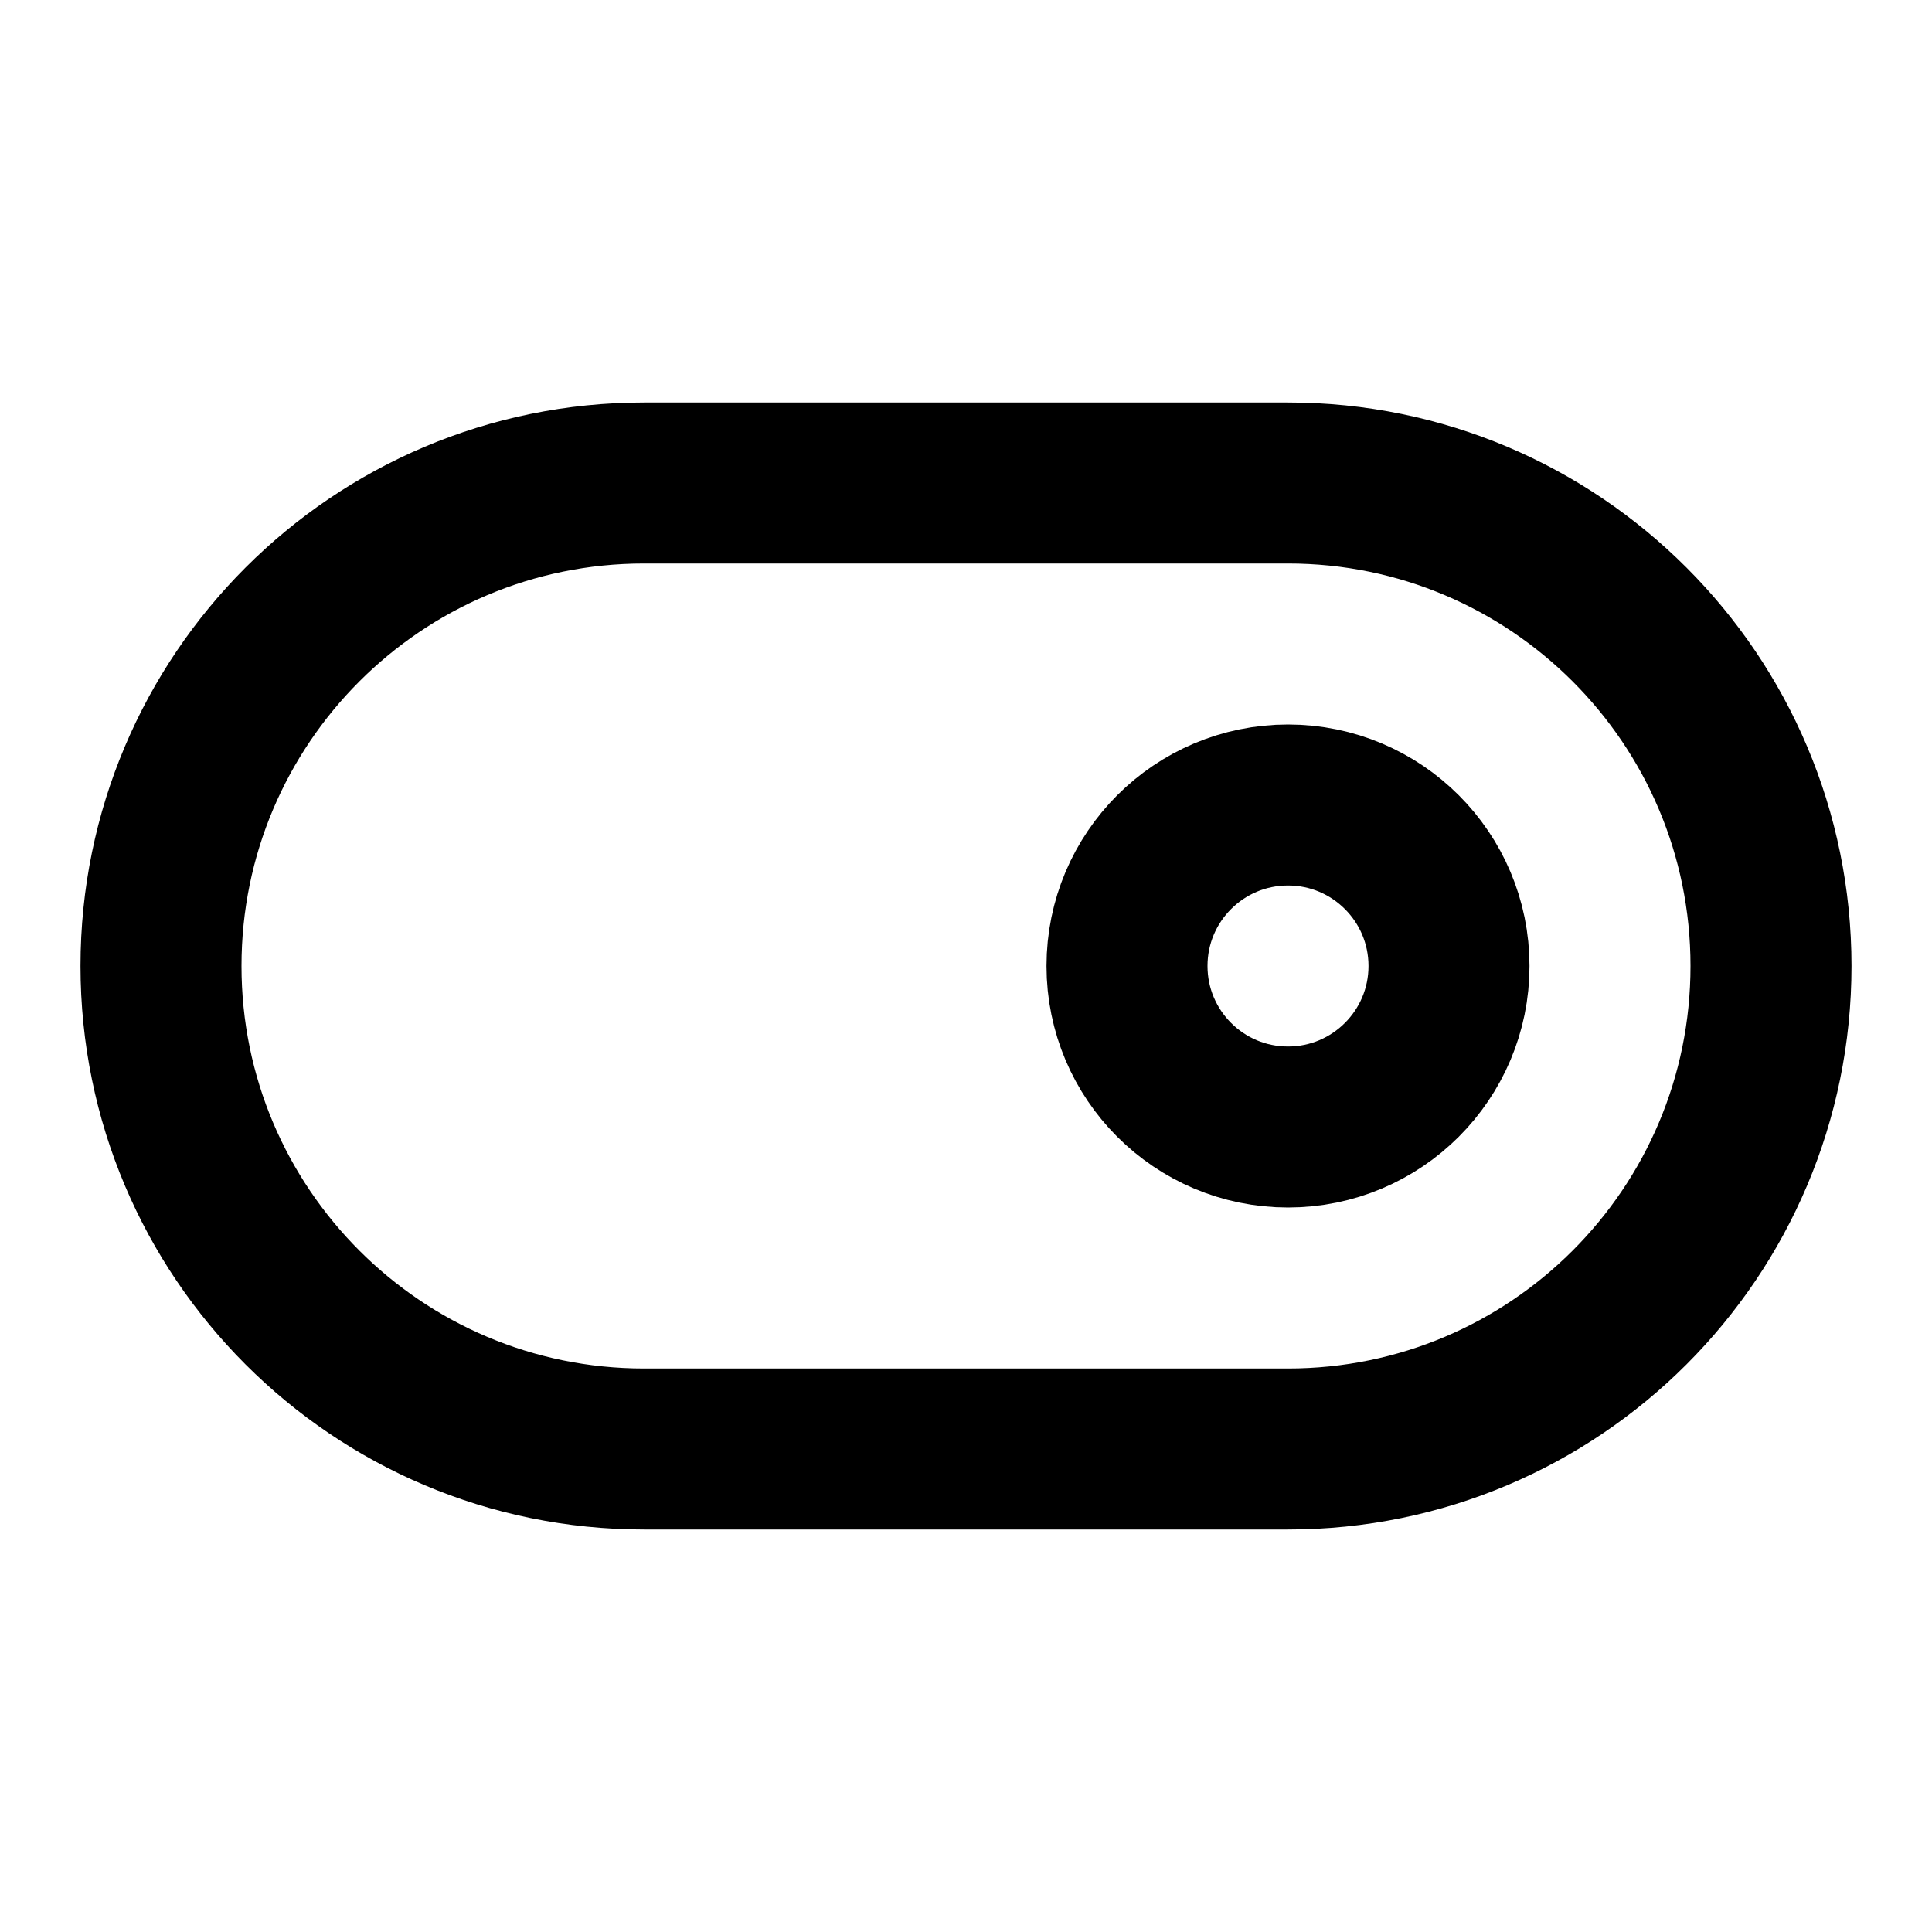
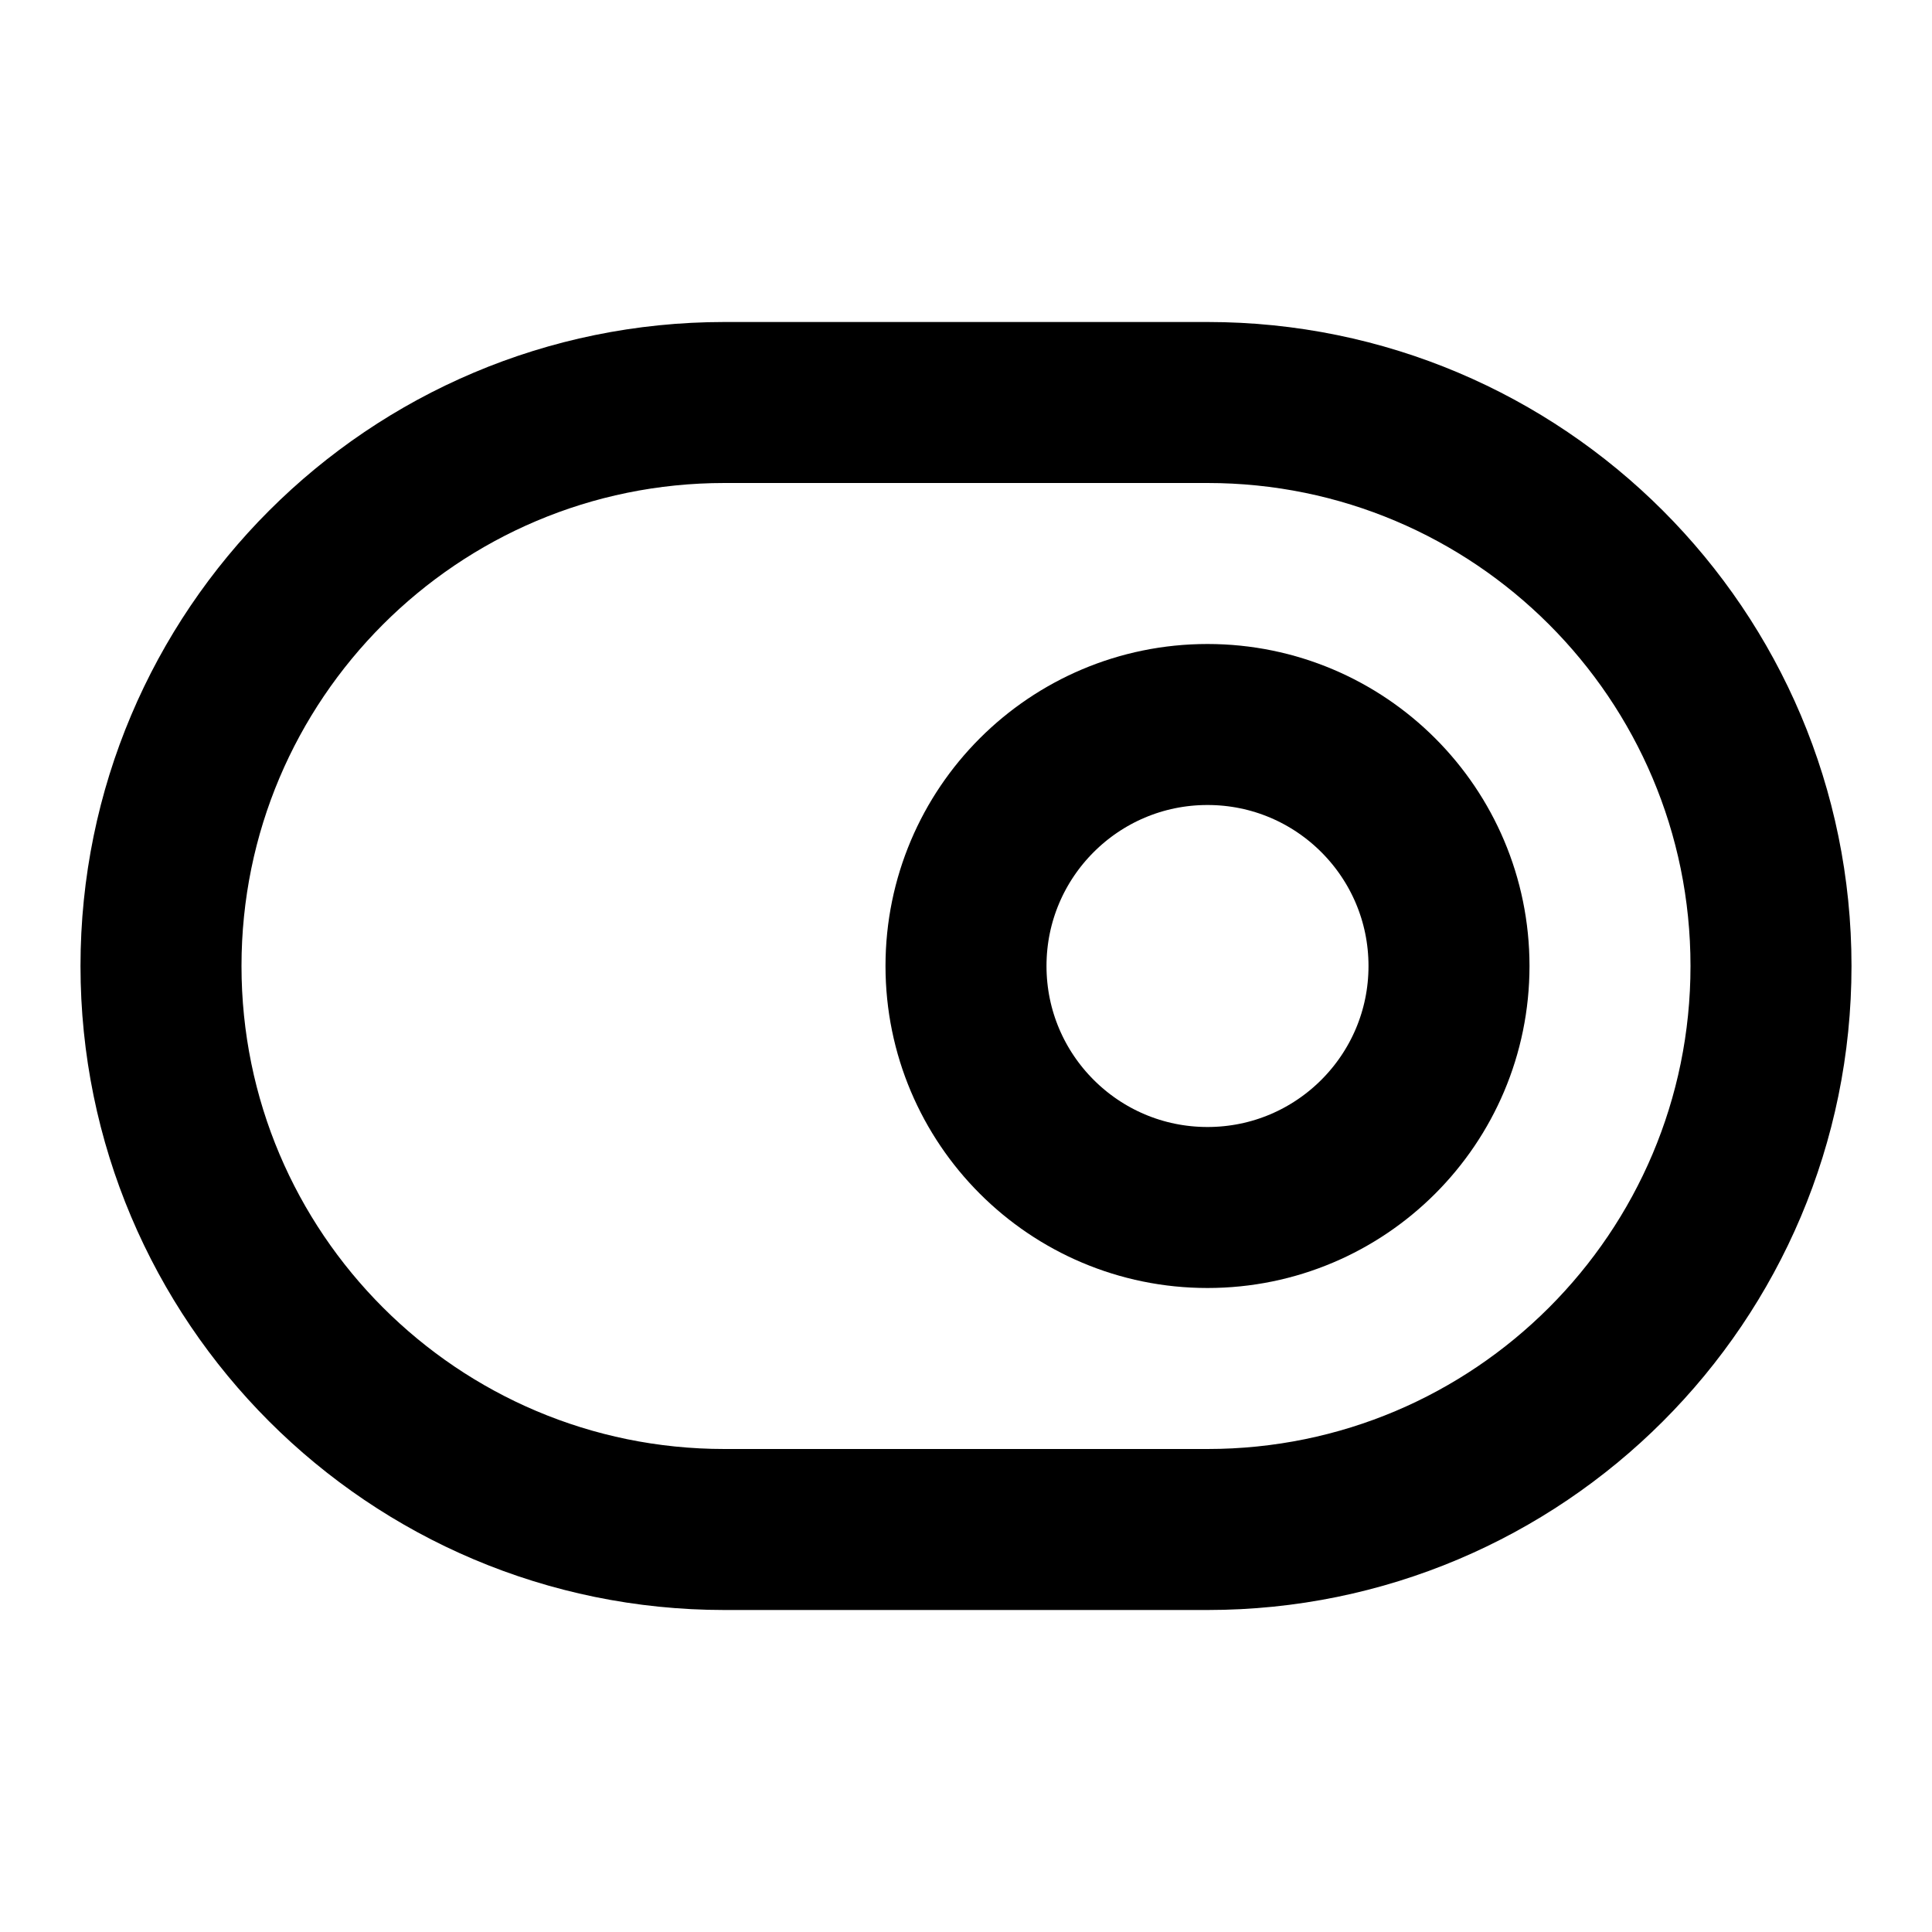
<svg xmlns="http://www.w3.org/2000/svg" width="24" height="24" viewBox="0 0 24 24" fill="none" stroke="currentColor" stroke-width="2" stroke-linecap="round" stroke-linejoin="round">
-   <rect width="20" height="12" x="2" y="6" rx="6" ry="6" />
-   <circle cx="16" cy="12" r="2" />
+   <circle cx="15" cy="12" r="3" />
+   <rect width="20" height="14" x="2" y="5" rx="7" />
</svg>
